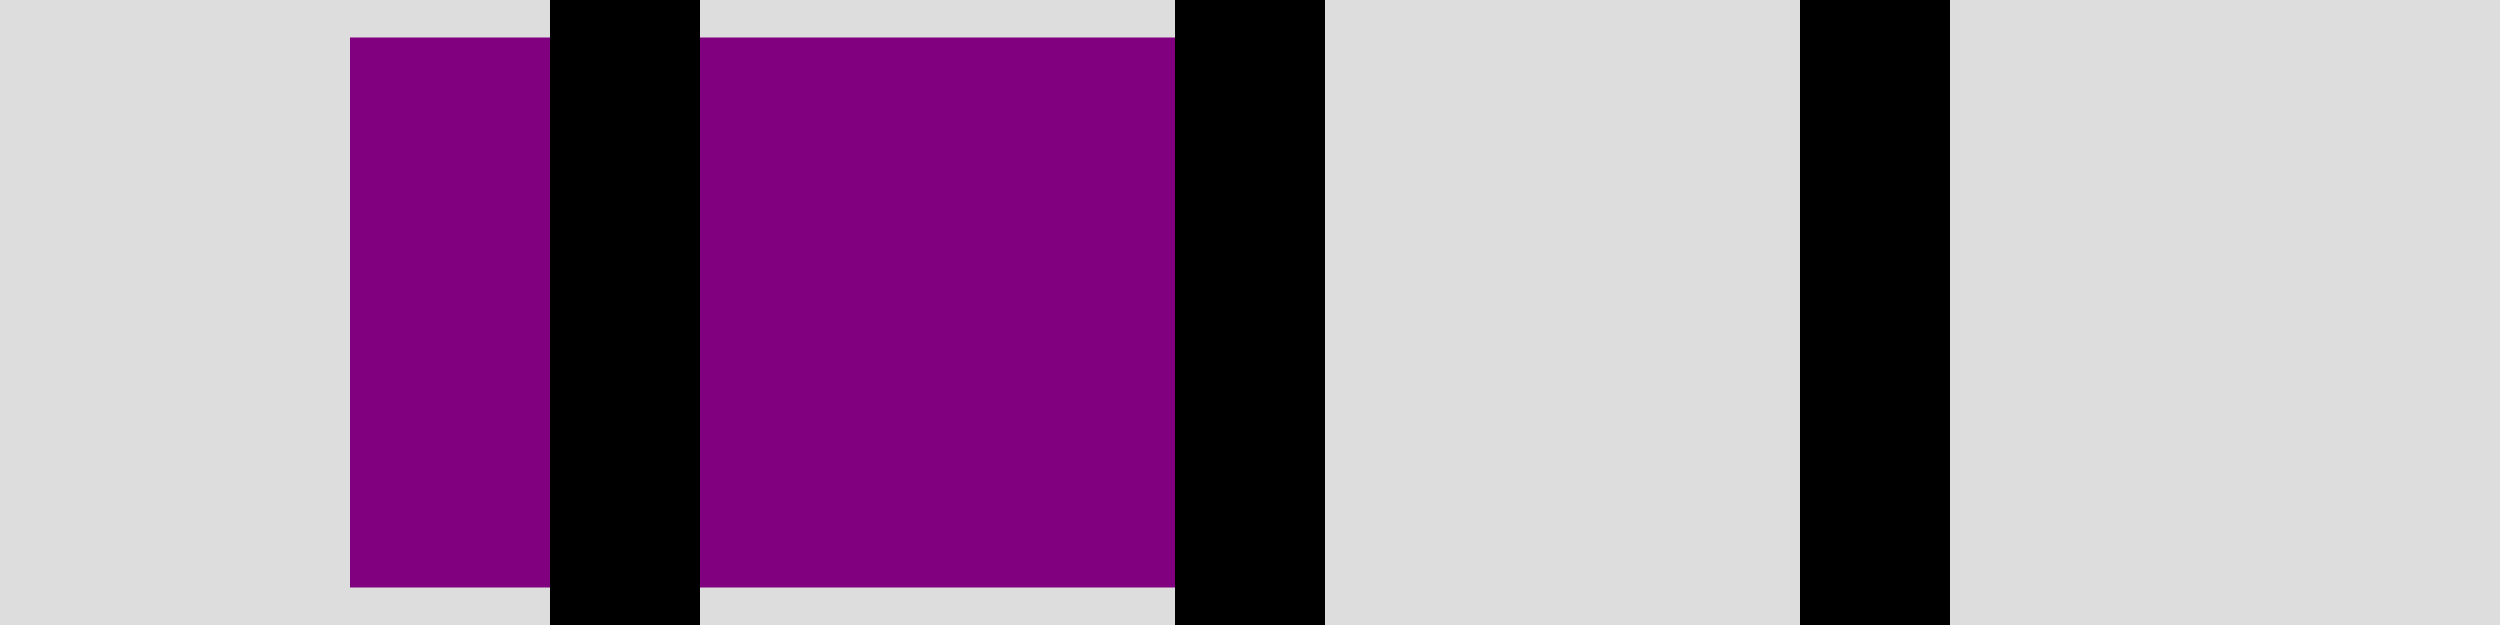
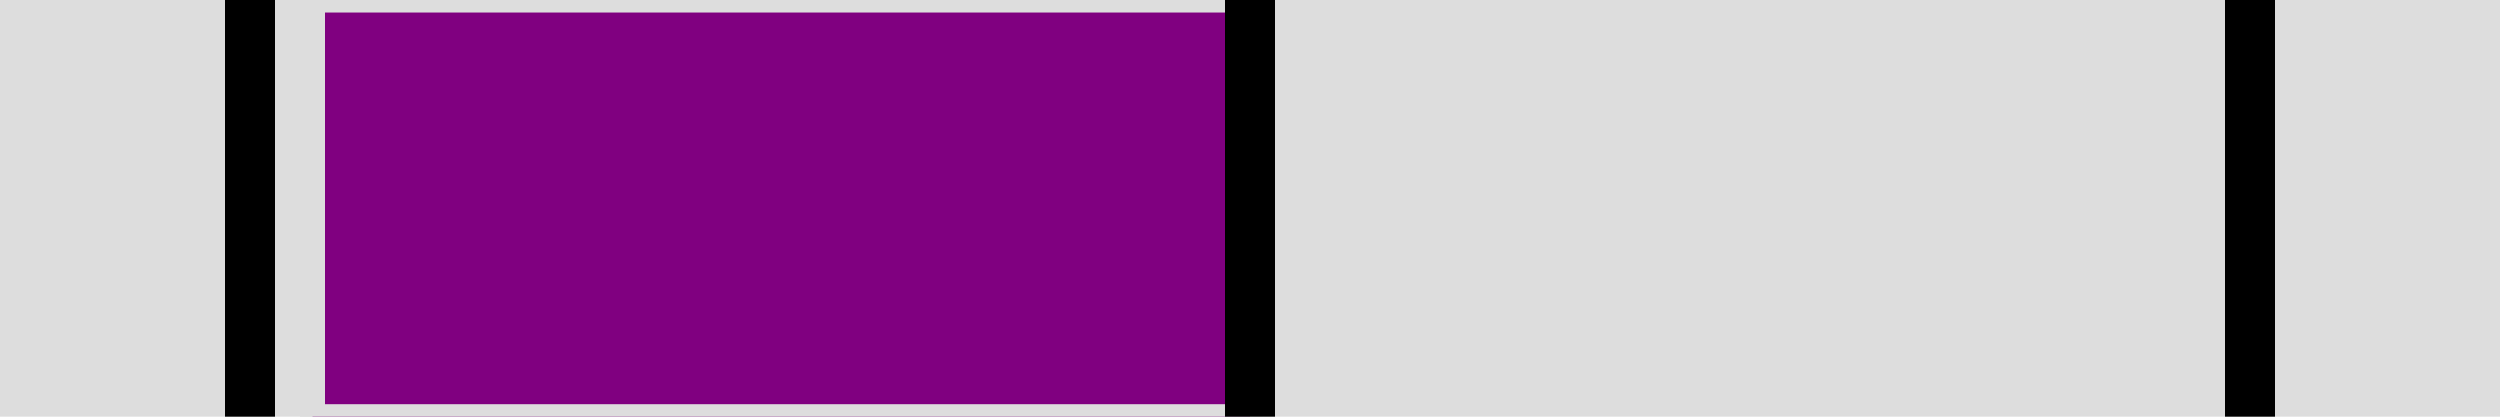
- <svg xmlns="http://www.w3.org/2000/svg" viewBox="0 0 100 25" style="additional:styling" width="100%" height="100%">
-   <rect x="0" y="0" width="100" height="25" fill="#ddd" stroke-width="0" />
+ <svg xmlns="http://www.w3.org/2000/svg" viewBox="0 0 300 50" style="additional:styling" width="100%" height="100%">
+   <rect x="0" y="0" width="300" height="50" fill="#ddd" stroke-width="0" />
  <defs>
    <clipPath id="minichart-1">
-       <rect width="100" height="25" />
+       <rect width="300" height="50" />
    </clipPath>
  </defs>
  <g clip-path="url(#minichart-1)">
-     <rect x="12.5" y="0" height="25" width="37.5" style="fill:purple; stroke-width:3; stroke:#ddd" />
-     <line x1="50.0" x2="50.0" y1="0" y2="25" stroke="black" stroke-width="6" />
-     <line x1="75.0" x2="75.0" y1="0" y2="25" stroke="black" stroke-width="6" />
-     <line x1="25.0" x2="25.0" y1="0" y2="25" stroke="black" stroke-width="6" />
+     <rect x="37.5" y="0" height="50" width="112.5" style="fill:purple; stroke-width:3; stroke:#ddd" />
+     <line x1="150.0" x2="150.0" y1="0" y2="50" stroke="black" stroke-width="6" />
+     <line x1="270.0" x2="270.0" y1="0" y2="50" stroke="black" stroke-width="6" />
+     <line x1="30.0" x2="30.0" y1="0" y2="50" stroke="black" stroke-width="6" />
  </g>
</svg>
